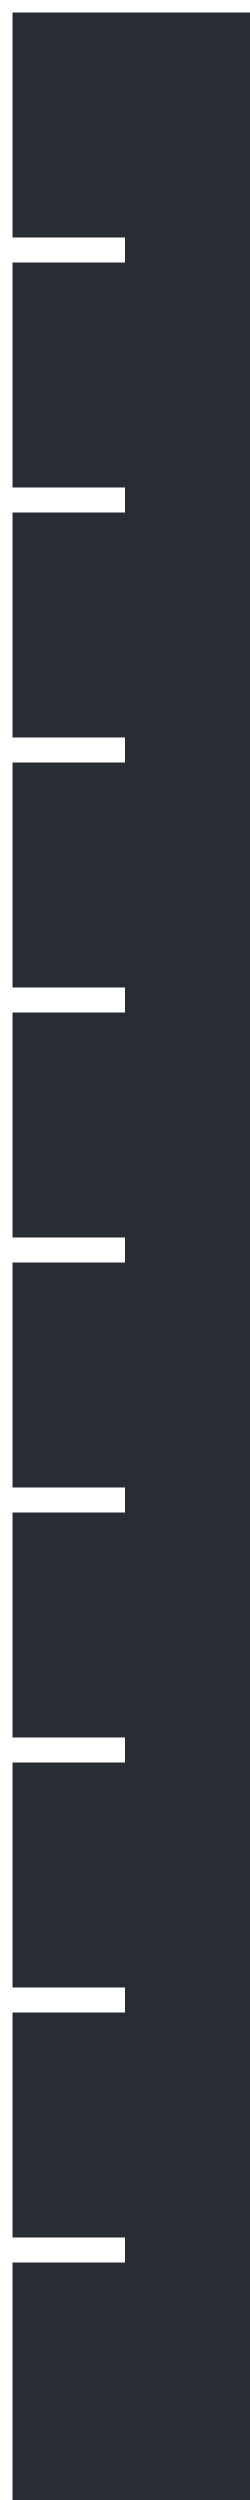
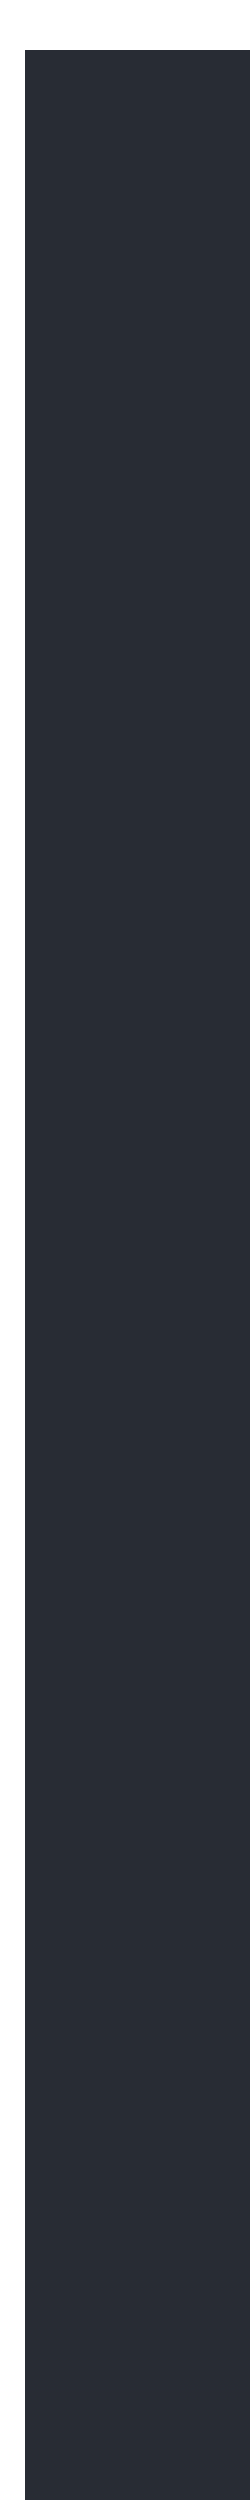
<svg xmlns="http://www.w3.org/2000/svg" width="10" height="100">
  <rect x="0" y="0" width="10" height="100" fill="#282c34" />
-   <line x1="0" y1="0" x2="0" y2="100" style="stroke:rgb(255,255,255);stroke-width:1" />
-   <line x1="0" y1="0" x2="10" y2="0" style="stroke:rgb(255,255,255);stroke-width:1" />
-   <line x1="0" y1="10" x2="5" y2="10" style="stroke:rgb(255,255,255);stroke-width:1" />
-   <line x1="0" y1="20" x2="5" y2="20" style="stroke:rgb(255,255,255);stroke-width:1" />
-   <line x1="0" y1="30" x2="5" y2="30" style="stroke:rgb(255,255,255);stroke-width:1" />
-   <line x1="0" y1="40" x2="5" y2="40" style="stroke:rgb(255,255,255);stroke-width:1" />
-   <line x1="0" y1="50" x2="5" y2="50" style="stroke:rgb(255,255,255);stroke-width:1" />
-   <line x1="0" y1="60" x2="5" y2="60" style="stroke:rgb(255,255,255);stroke-width:1" />
-   <line x1="0" y1="70" x2="5" y2="70" style="stroke:rgb(255,255,255);stroke-width:1" />
-   <line x1="0" y1="80" x2="5" y2="80" style="stroke:rgb(255,255,255);stroke-width:1" />
-   <line x1="0" y1="90" x2="5" y2="90" style="stroke:rgb(255,255,255);stroke-width:1" />
+   <rect x="0" y="0" width="100" height="2" fill="#ffffff" />
+   <rect x="0" y="0" width="1" height="100" fill="#ffffff" />
</svg>
